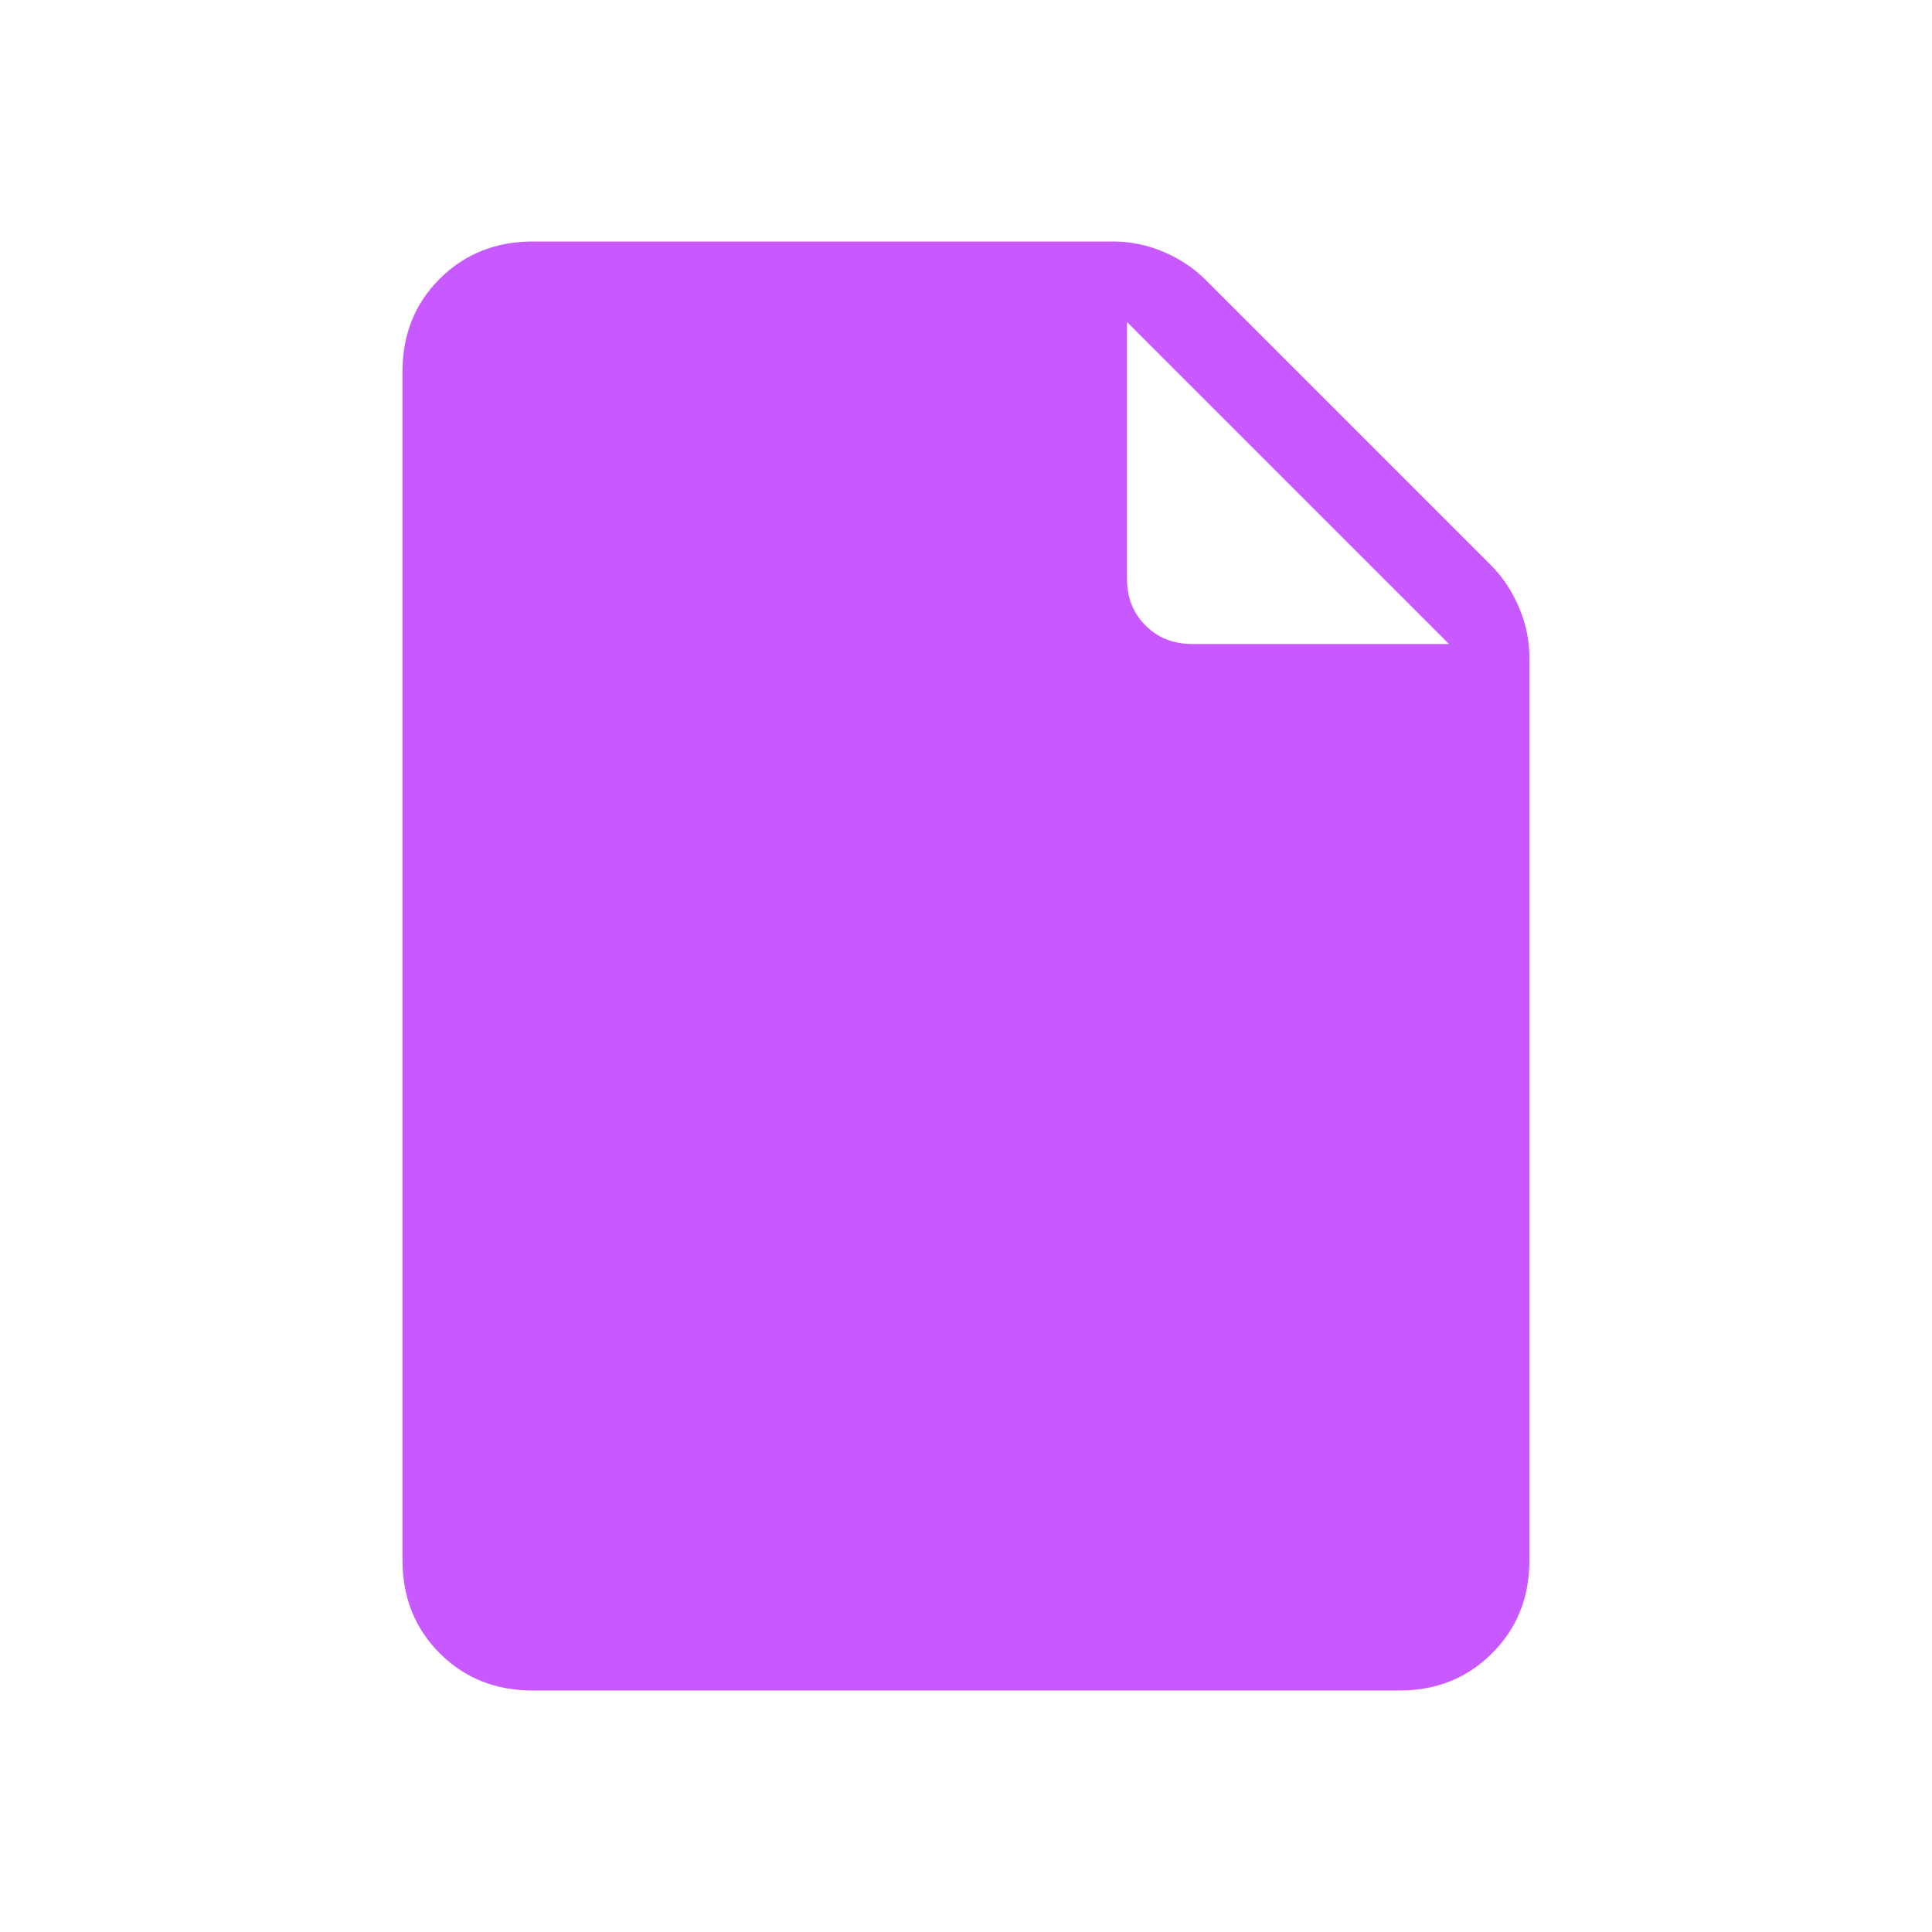
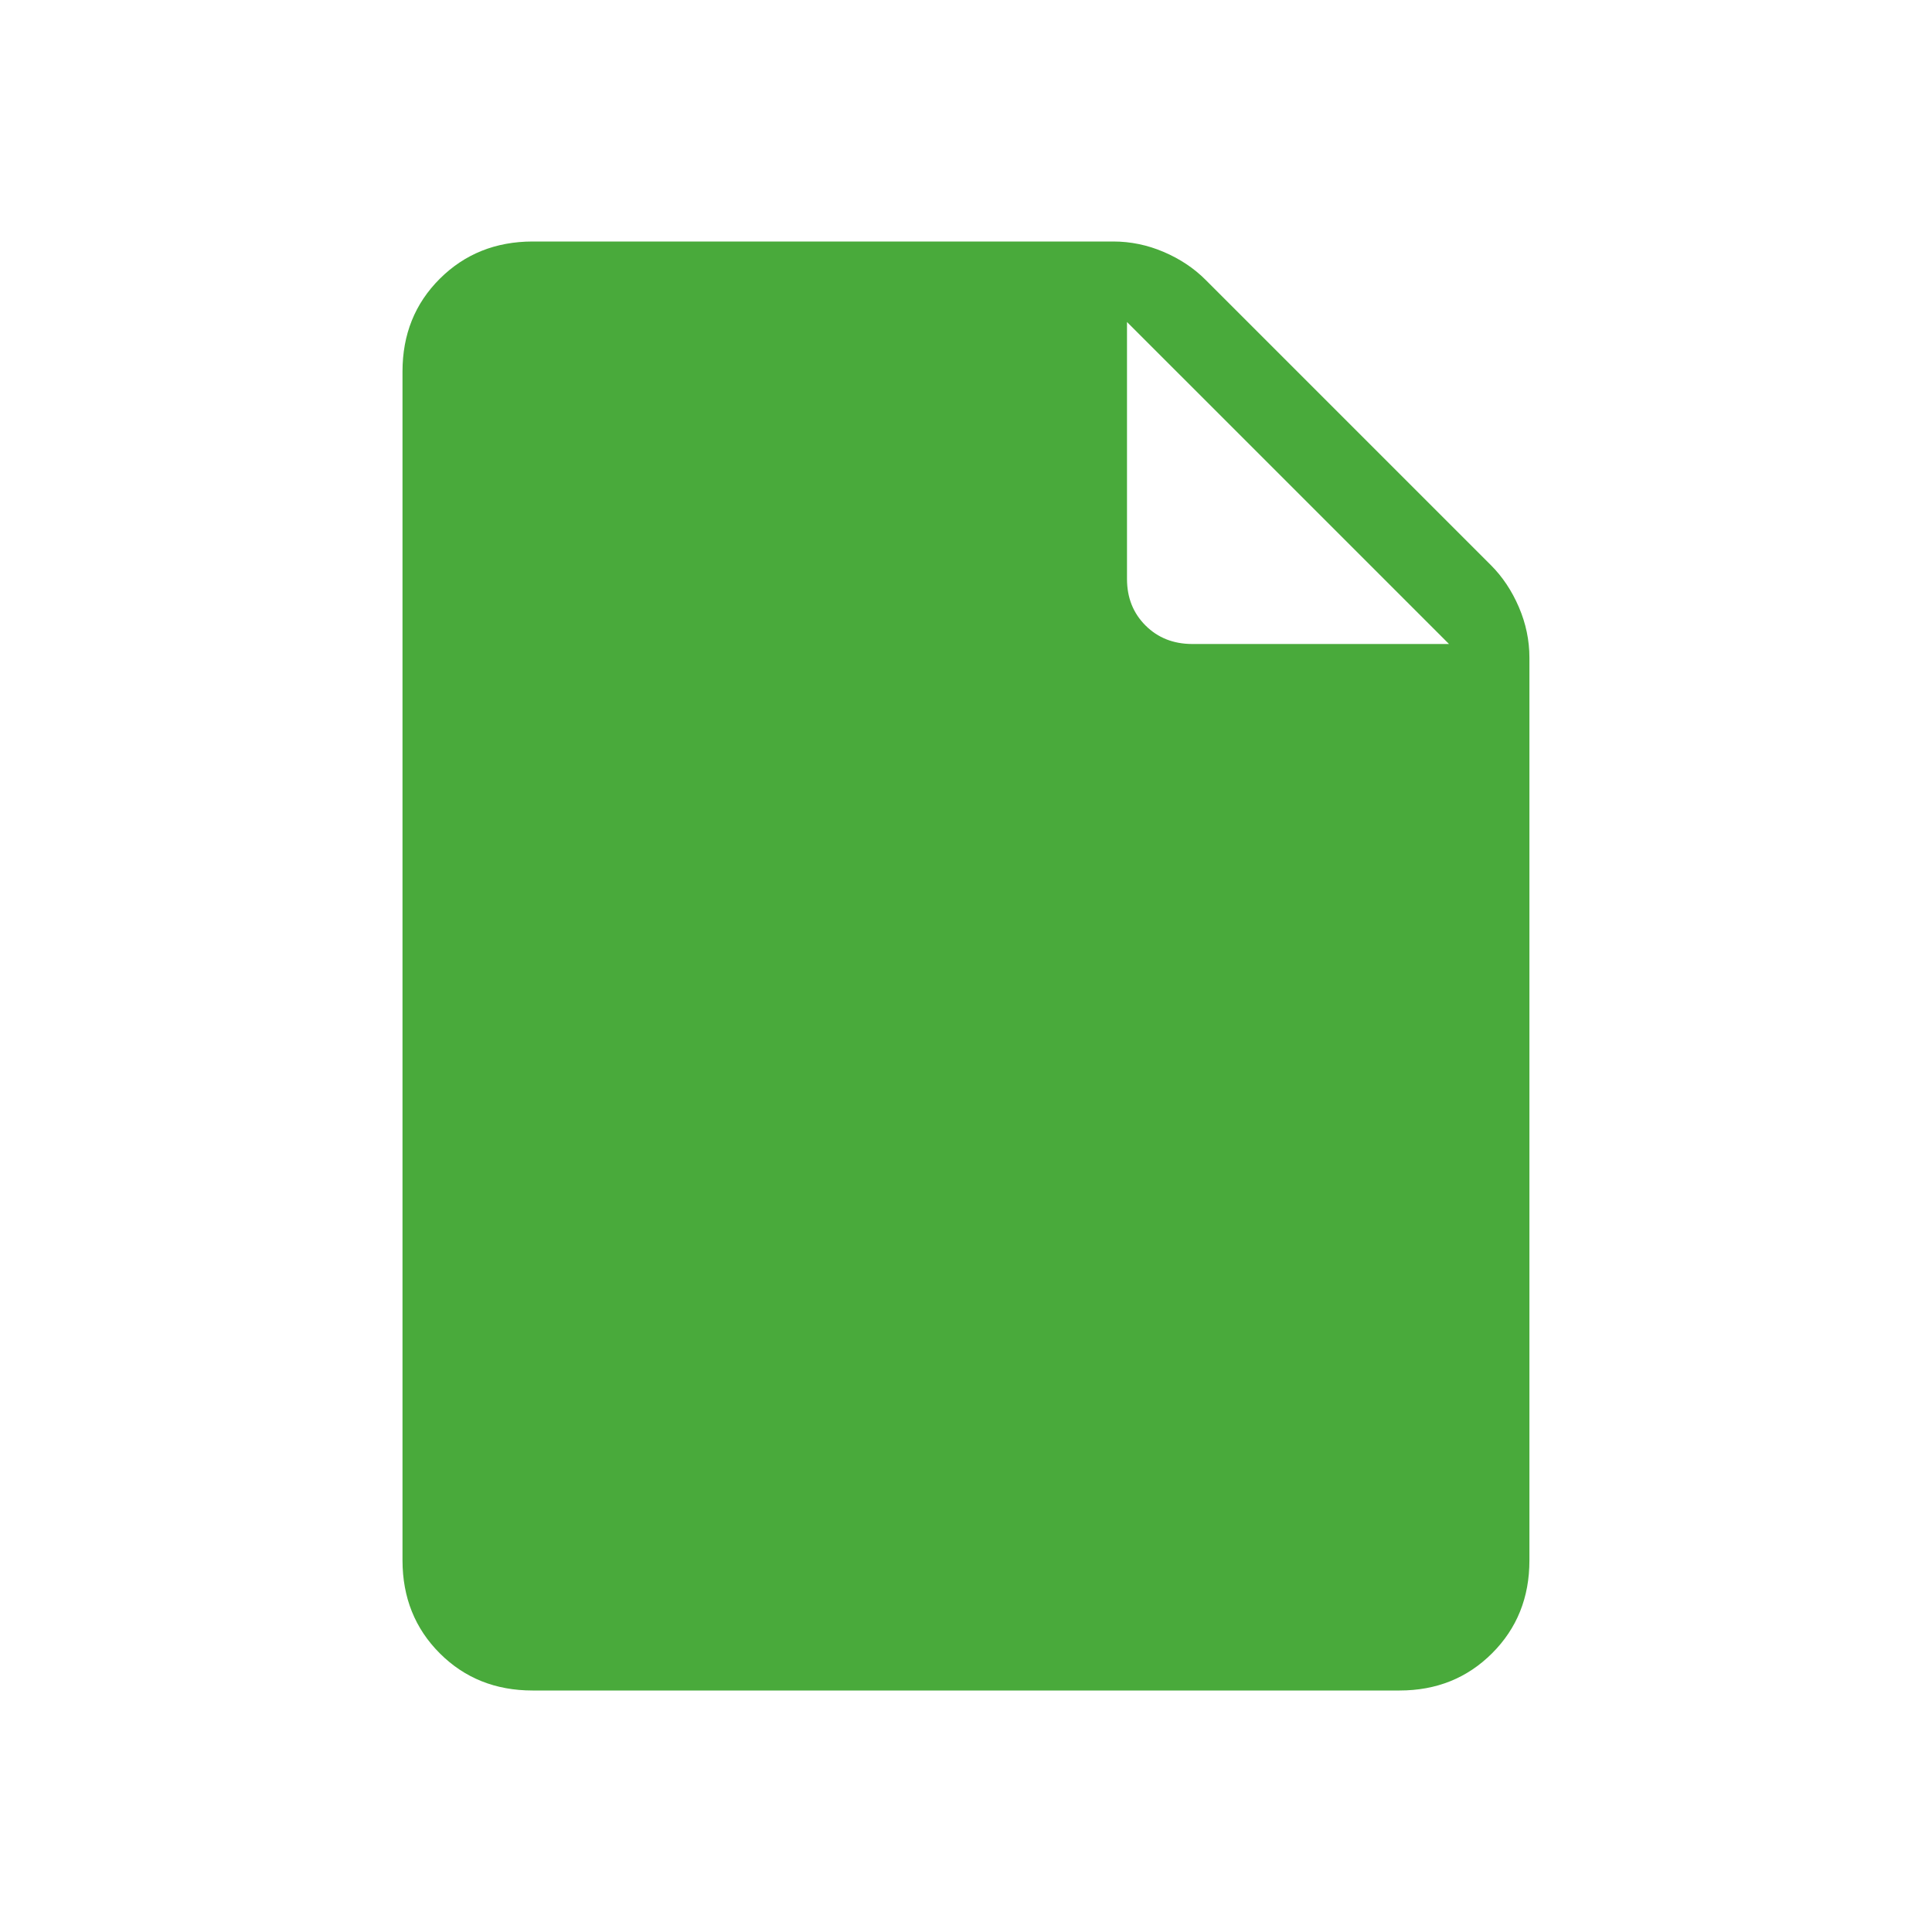
<svg xmlns="http://www.w3.org/2000/svg" width="24" height="24" viewBox="0 0 24 24" fill="none">
-   <path d="M6.616 21C6.155 21 5.771 20.846 5.463 20.538C5.155 20.23 5.001 19.846 5 19.385V4.615C5 4.155 5.154 3.771 5.463 3.463C5.772 3.155 6.156 3.001 6.616 3H13.829C14.044 3 14.254 3.043 14.457 3.13C14.66 3.217 14.834 3.333 14.979 3.479L18.52 7.02C18.665 7.165 18.781 7.339 18.868 7.542C18.955 7.745 18.999 7.954 18.999 8.17V19.384C18.999 19.844 18.845 20.228 18.536 20.537C18.227 20.846 17.844 21 17.385 21H6.616ZM14 7.192C14 7.425 14.077 7.617 14.23 7.77C14.383 7.923 14.576 7.999 14.808 8H18L14 4V7.192Z" fill="#C858FF" />
+   <path d="M6.616 21C6.155 21 5.771 20.846 5.463 20.538C5.155 20.23 5.001 19.846 5 19.385V4.615C5 4.155 5.154 3.771 5.463 3.463C5.772 3.155 6.156 3.001 6.616 3H13.829C14.044 3 14.254 3.043 14.457 3.13C14.66 3.217 14.834 3.333 14.979 3.479L18.52 7.02C18.665 7.165 18.781 7.339 18.868 7.542C18.955 7.745 18.999 7.954 18.999 8.17V19.384C18.999 19.844 18.845 20.228 18.536 20.537C18.227 20.846 17.844 21 17.385 21H6.616ZM14 7.192C14 7.425 14.077 7.617 14.23 7.77C14.383 7.923 14.576 7.999 14.808 8H18L14 4V7.192Z" fill="#49AA3B" />
</svg>
